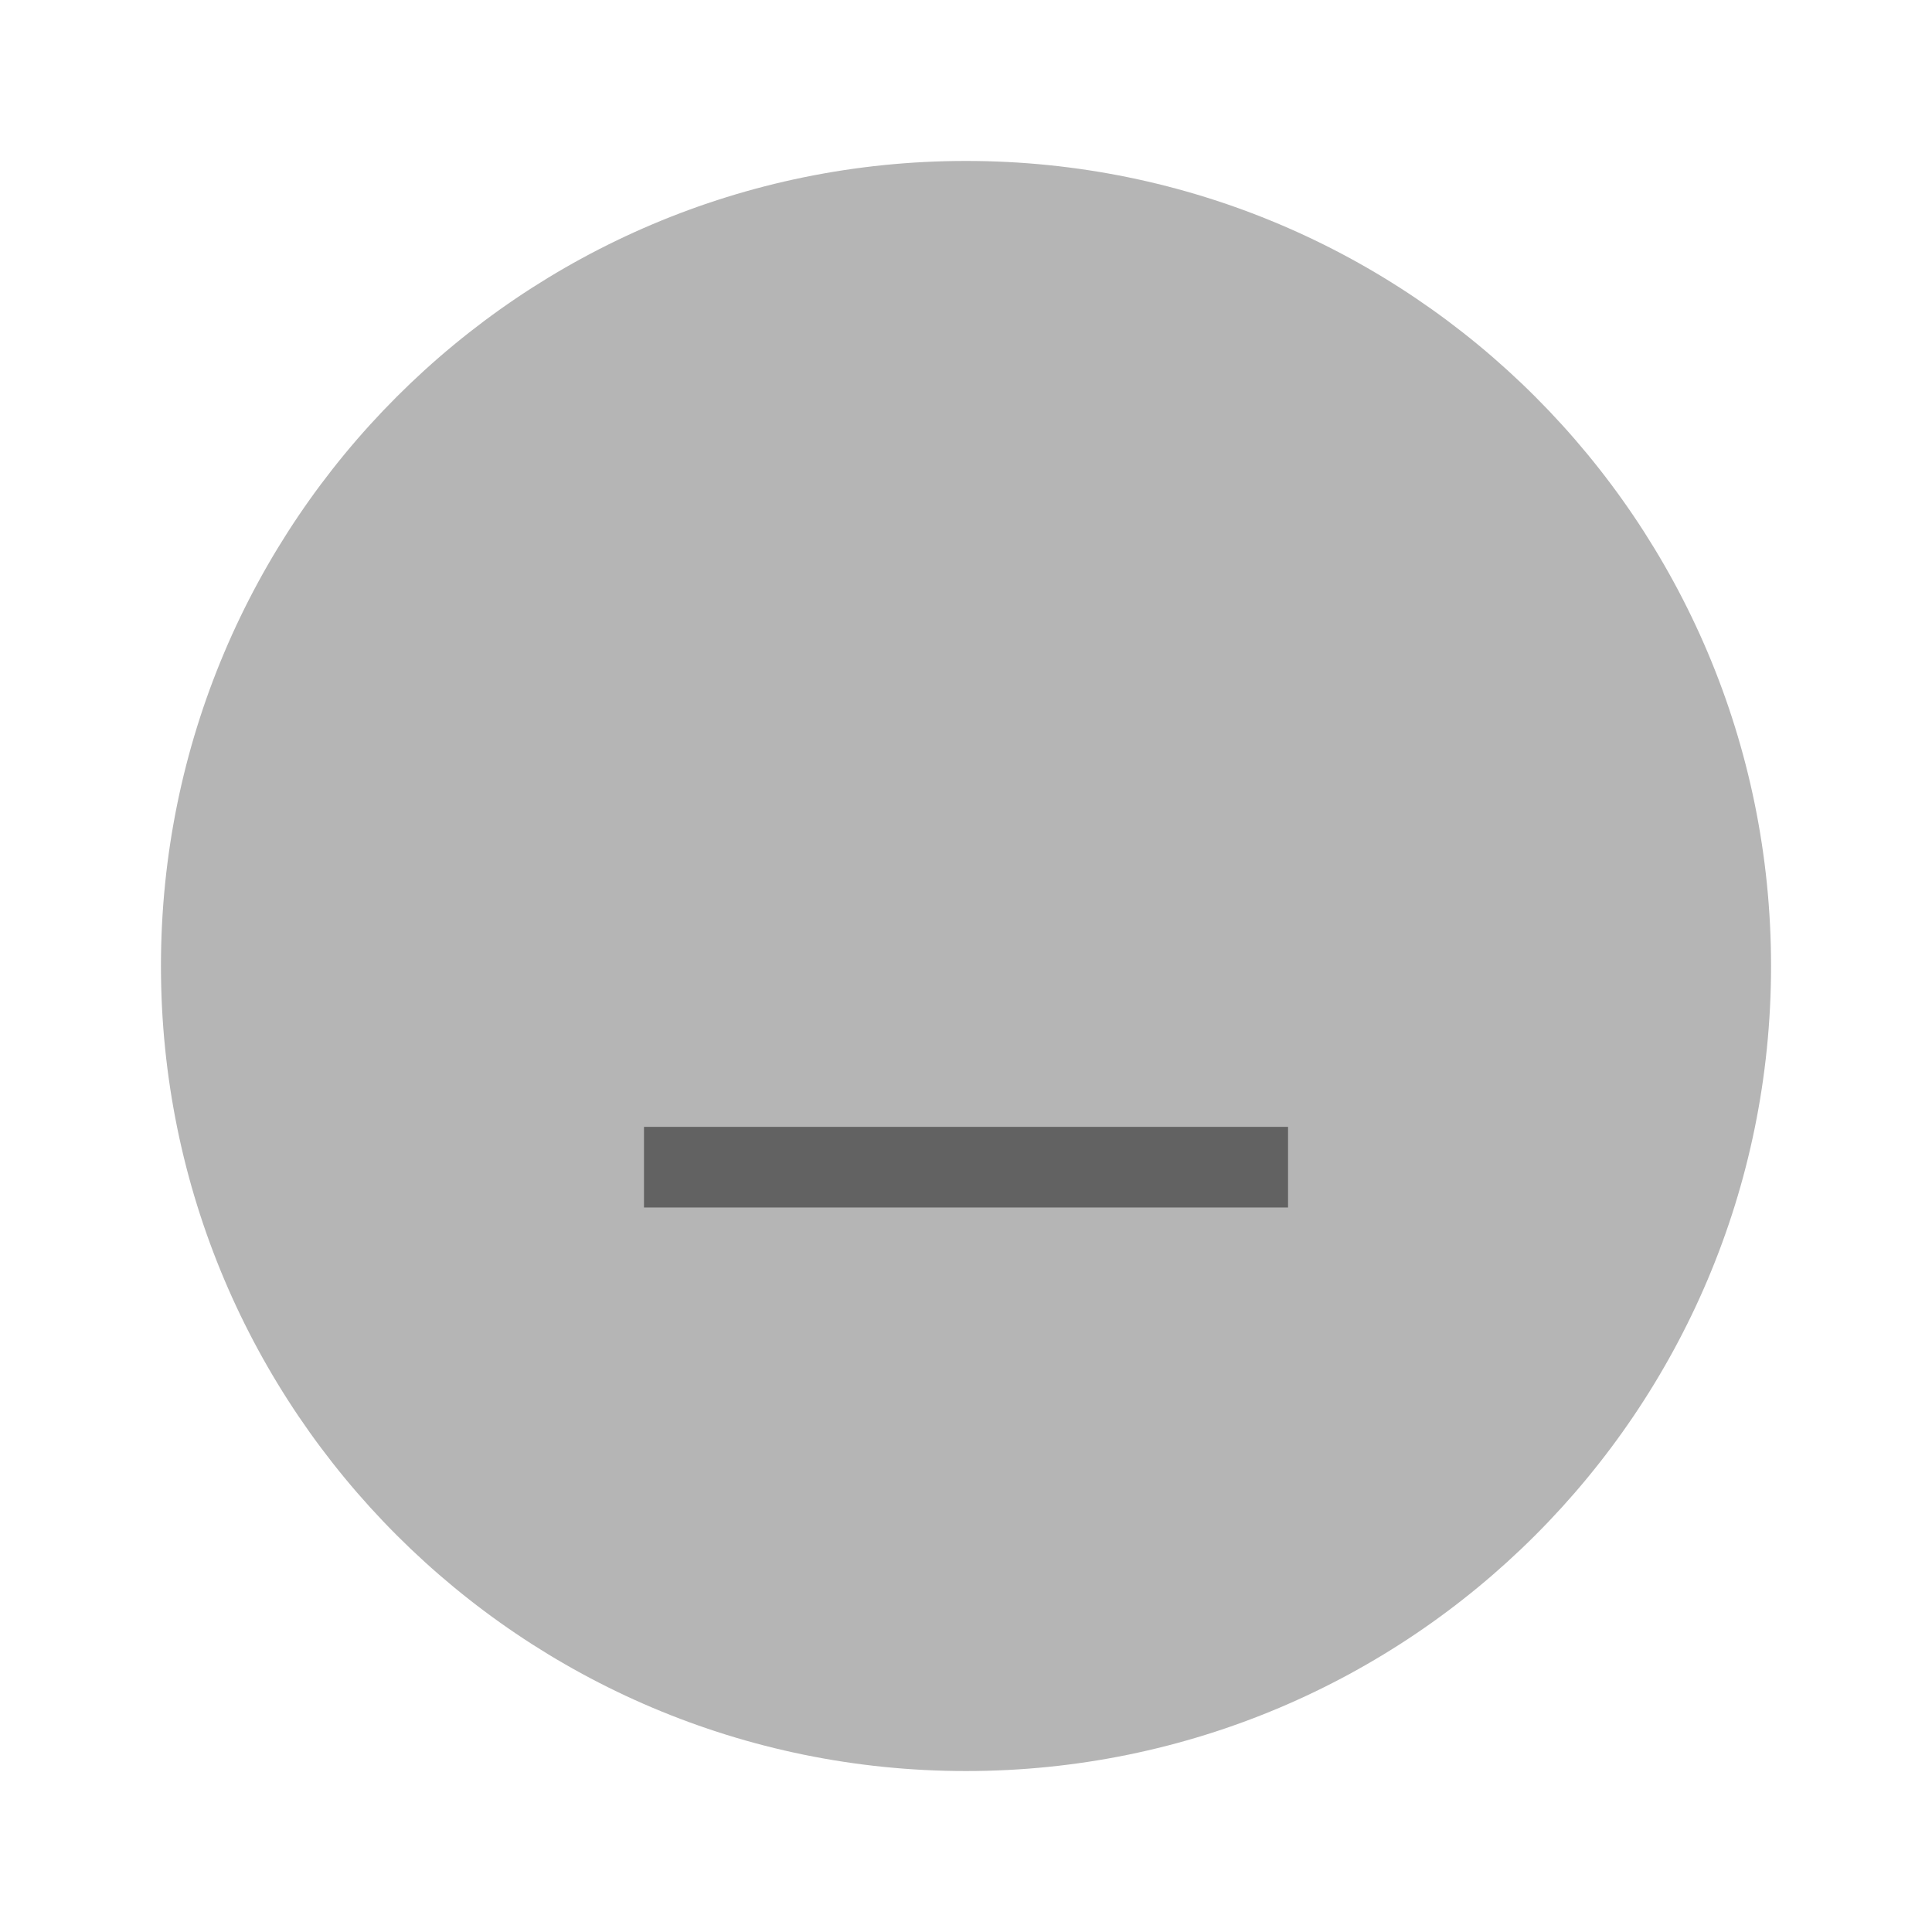
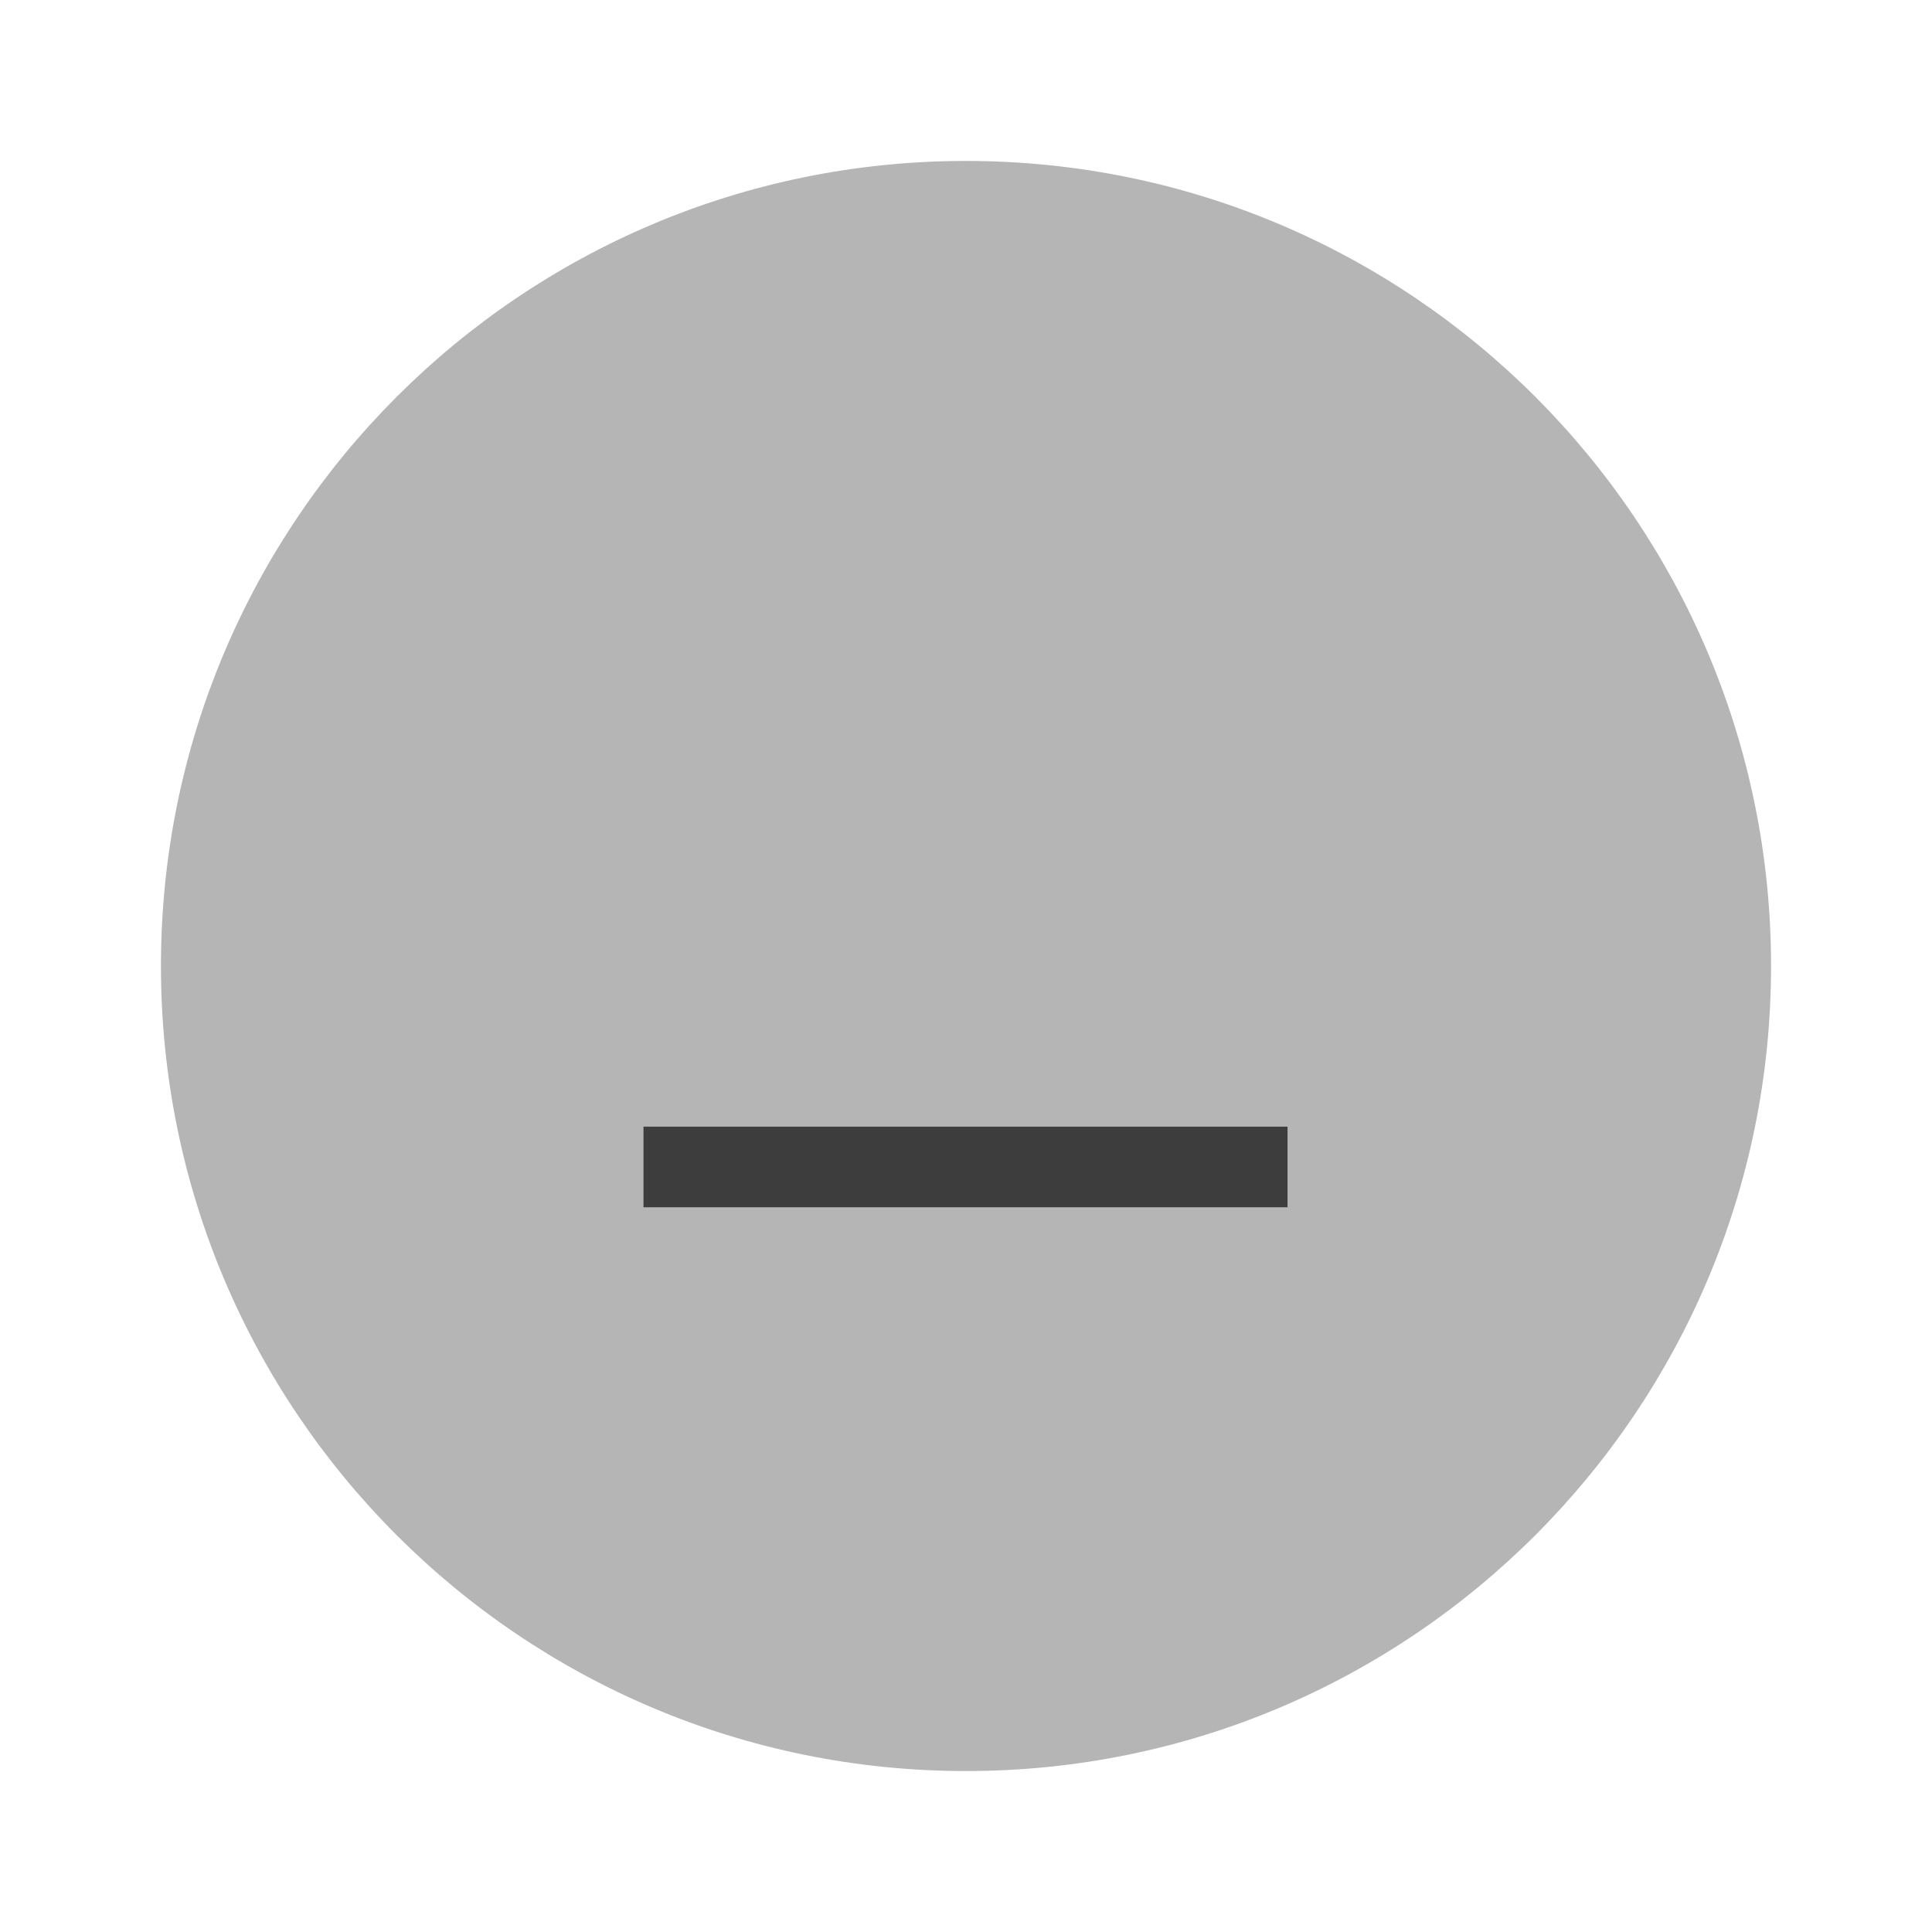
- <svg xmlns="http://www.w3.org/2000/svg" width="24" height="24" version="1.1" viewBox="0 0 6.35 6.35" id="svg4579">
-   <defs id="defs4583" />
-   <g transform="translate(0,-290.915)" id="g4577">
-     <circle cx="3.175" cy="294.09" r="2.646" id="circle4571" style="fill:#B5B5B5;stroke-width:0.661" />
-     <g transform="matrix(0.56569,-0.70711,0.56569,0.70711,-164.8367,88.10277)" id="g4575">
-       <rect transform="rotate(-45)" x="-206.78" y="208.69" width="0.265" height="2.646" id="rect4573" style="fill:#626262;stroke-width:0.197" />
-     </g>
+ <svg xmlns="http://www.w3.org/2000/svg" width="24" height="24" viewBox="0 0 6.35 6.35">
+   <g transform="translate(0 -290.915)">
+     <circle cx="3.175" cy="294.09" r="2.646" style="fill:#b5b5b5;stroke-width:.661" />
+     <path transform="matrix(0 -1 .8 0 -164.837 88.103)" style="fill:#3d3d3d;stroke-width:.197" d="M-206.78 208.69h.265v2.646h-.265z" />
  </g>
</svg>
